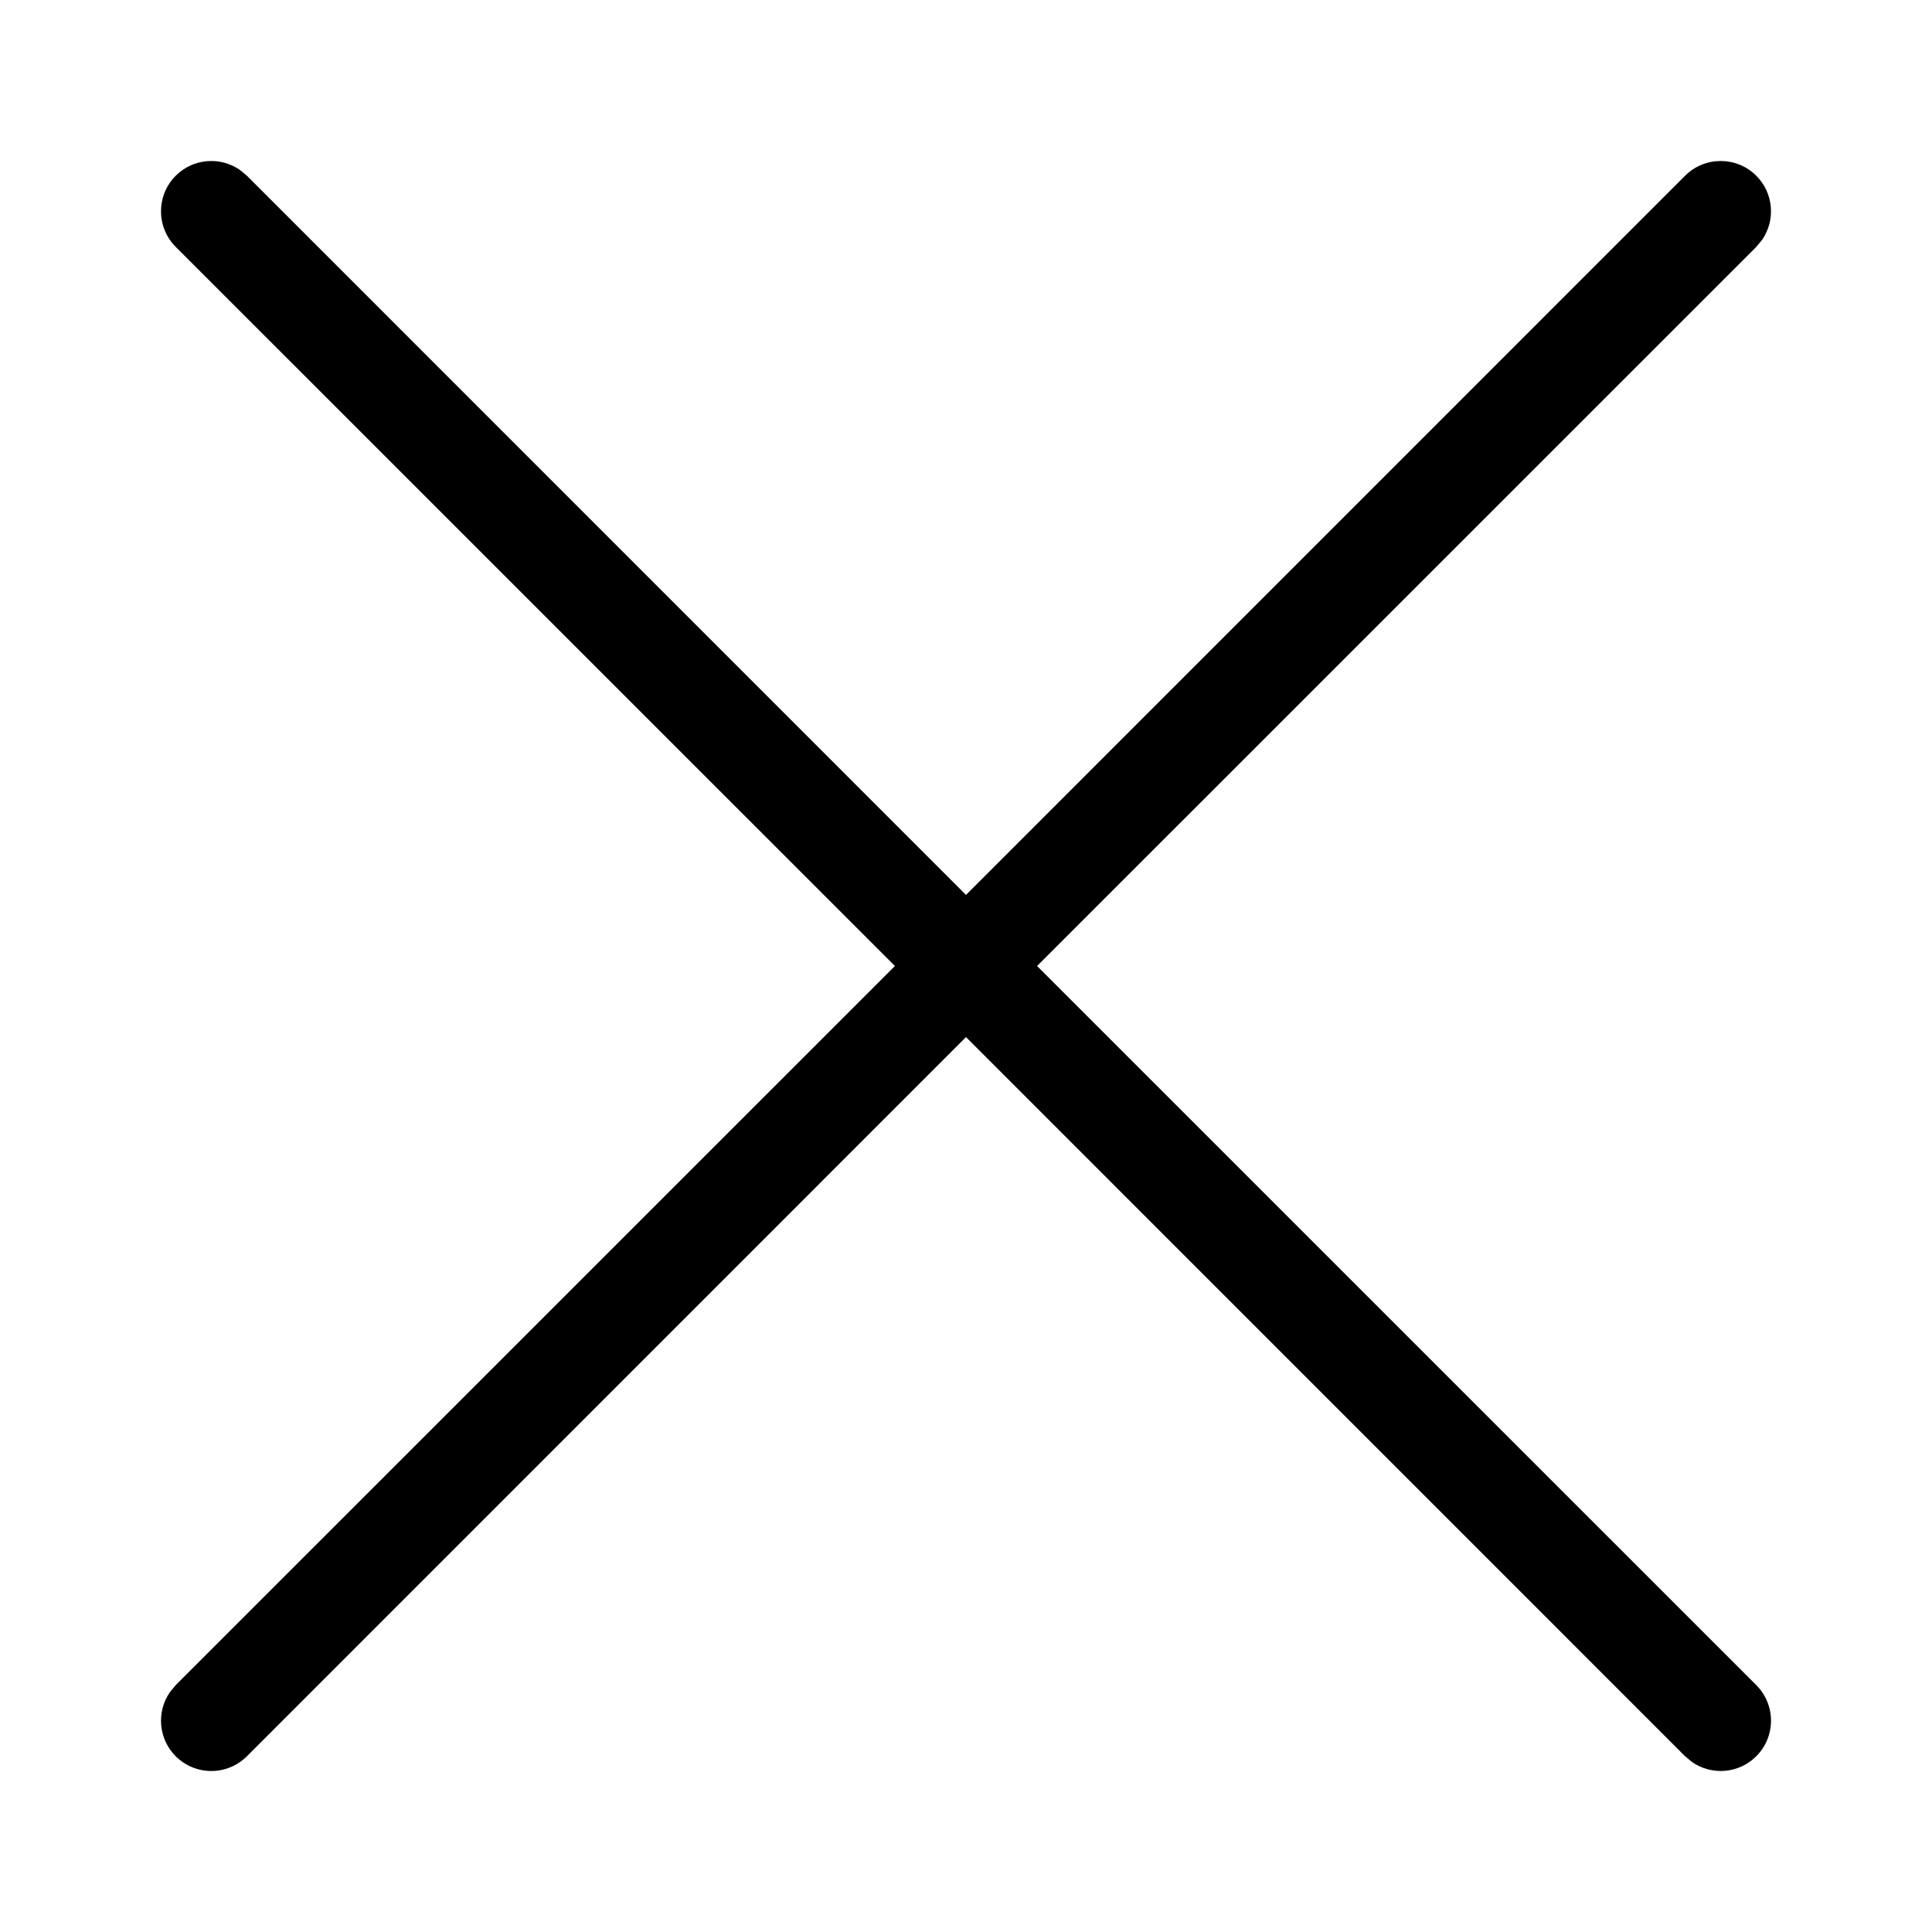
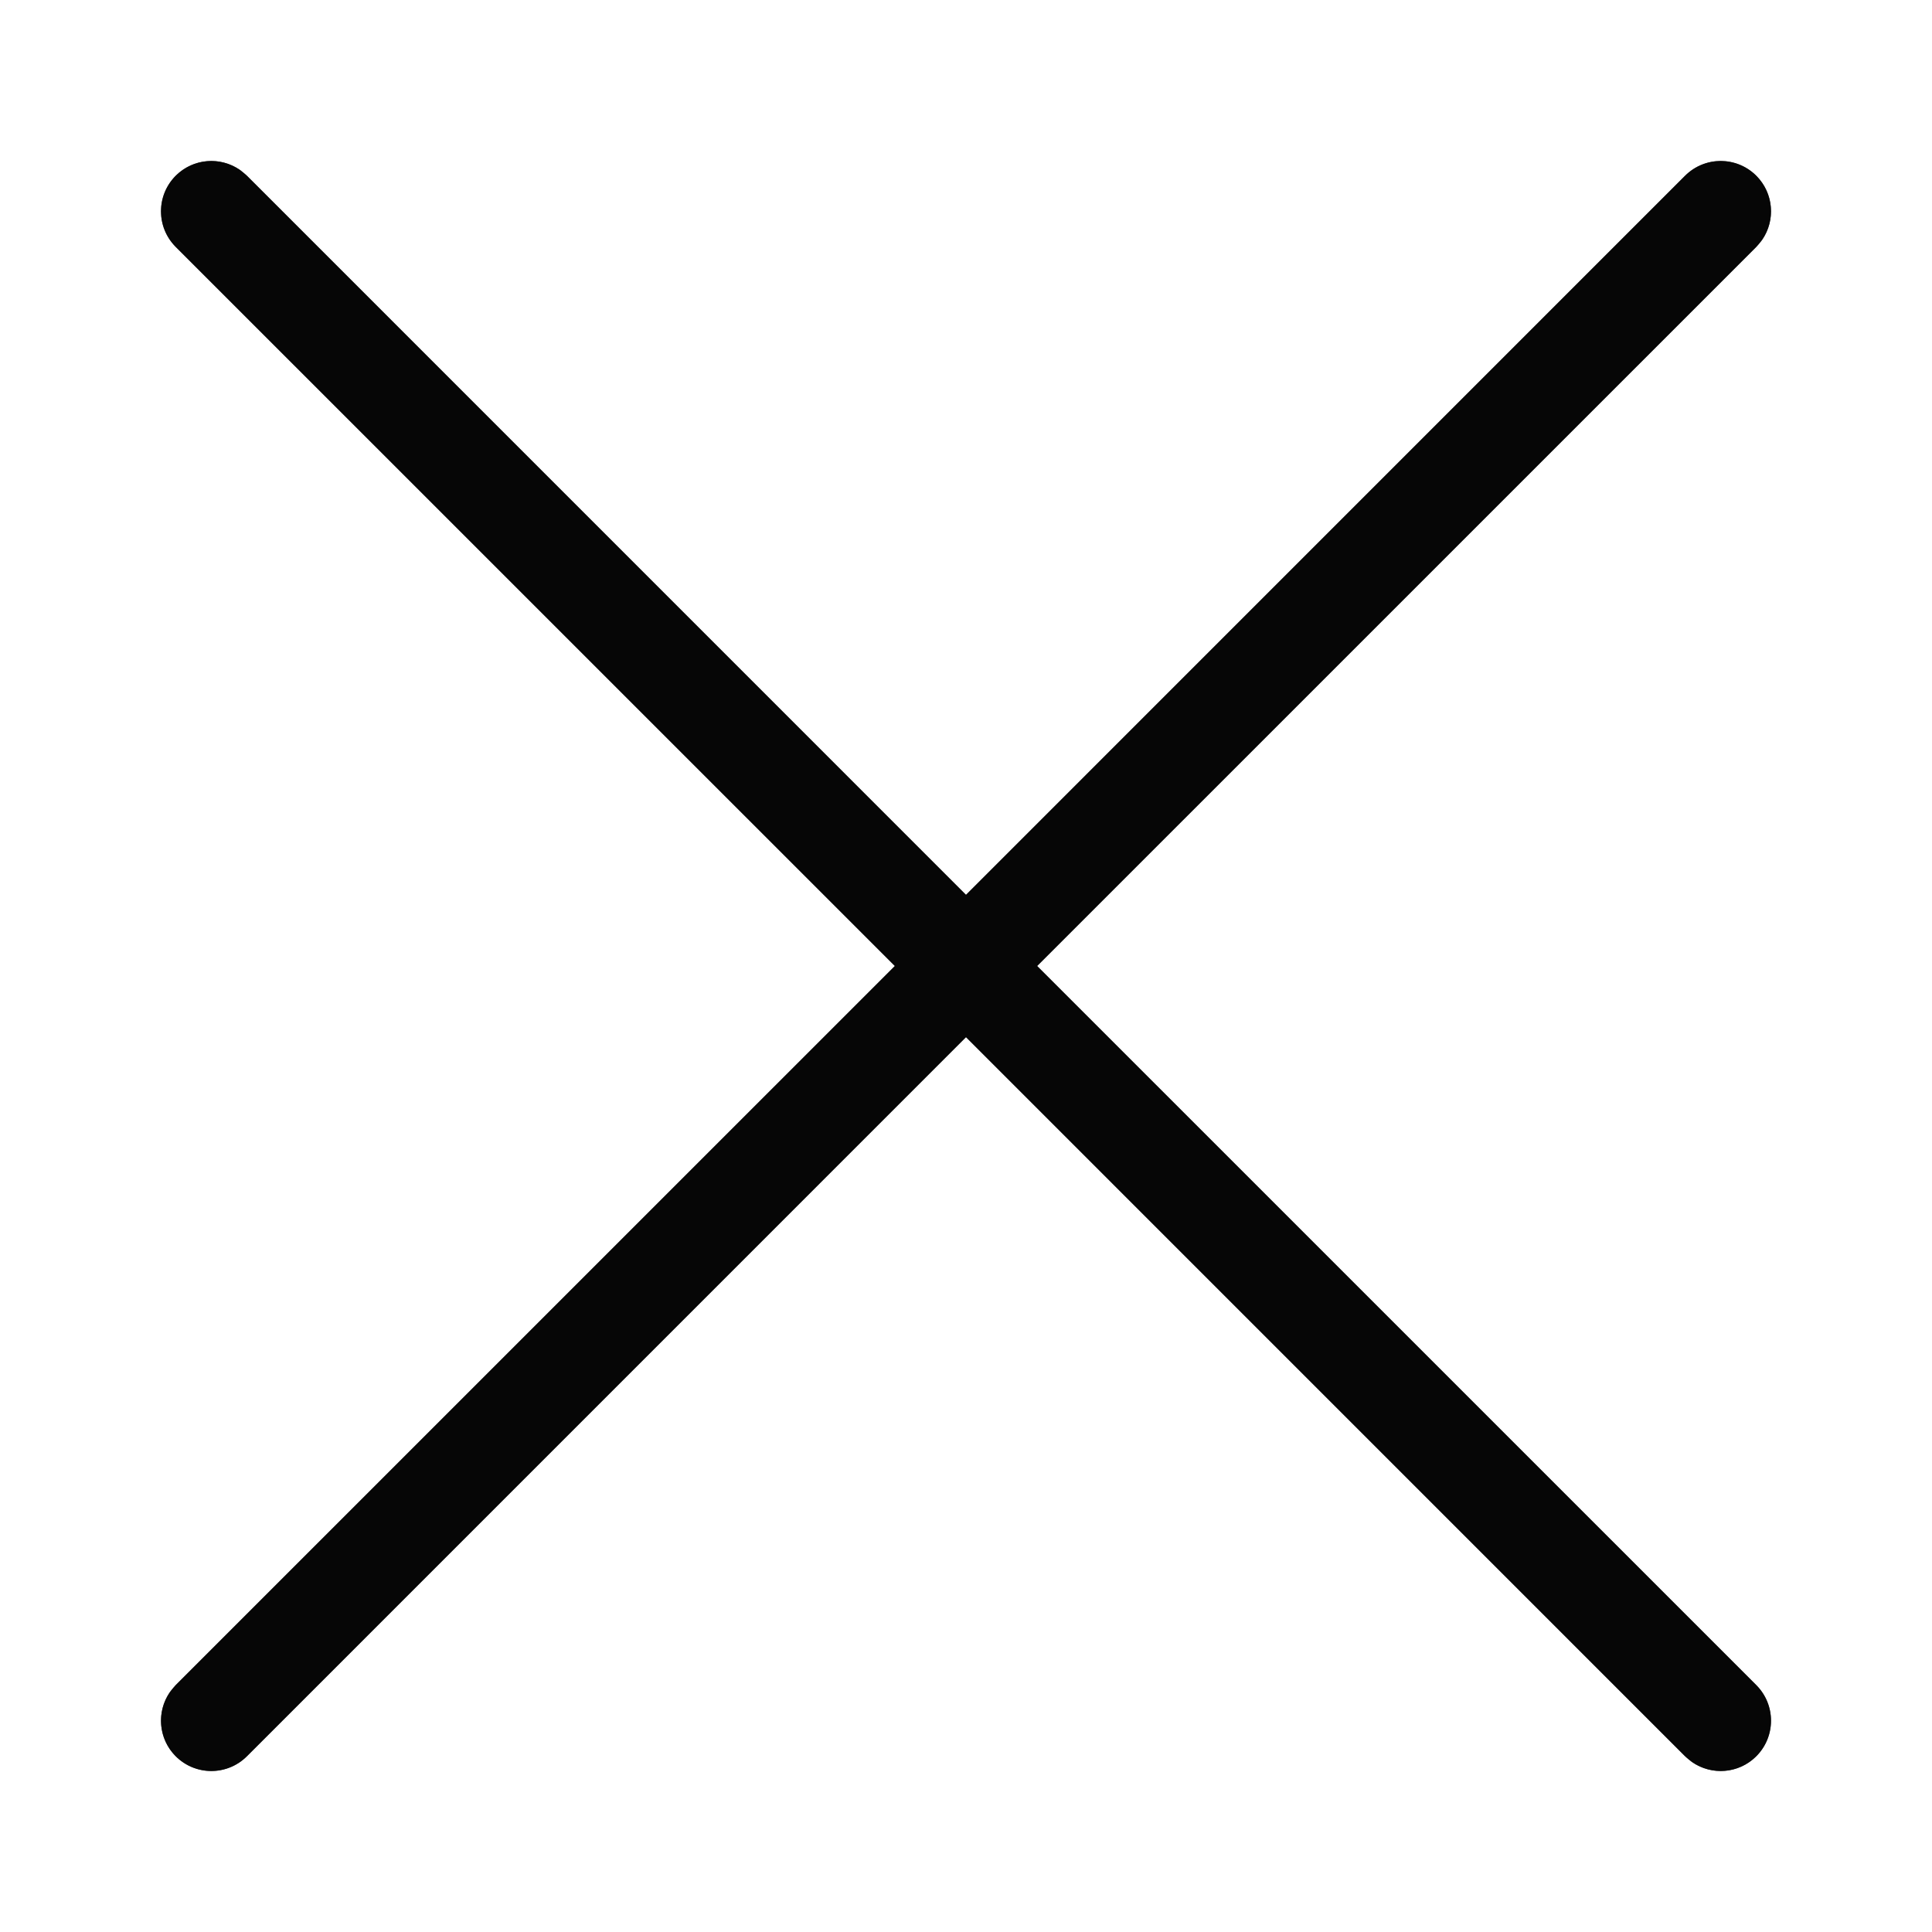
<svg xmlns="http://www.w3.org/2000/svg" width="24px" height="24px" viewBox="0 0 24 24" version="1.1">
-   <g id="Icons" stroke="none" stroke-width="1" fill="none" fill-rule="evenodd">
-     <g id="Overview" transform="translate(-705, -396)" fill="currentColor">
-       <g id="Icons" transform="translate(368.5, 100)">
-         <g id="Icon/Essential/Close" transform="translate(336.5, 296)">
-           <path d="M2.98,2.111 L3.067,2.183 L12,11.117 L20.933,2.183 C21.177,1.939 21.573,1.939 21.817,2.183 C22.034,2.4 22.058,2.737 21.889,2.98 L21.817,3.067 L12.883,12 L21.817,20.933 C22.061,21.177 22.061,21.573 21.817,21.817 C21.6,22.034 21.263,22.058 21.02,21.889 L20.933,21.817 L12,12.883 L3.067,21.817 C2.823,22.061 2.427,22.061 2.183,21.817 C1.966,21.6 1.942,21.263 2.111,21.02 L2.183,20.933 L11.117,12 L2.183,3.067 C1.939,2.823 1.939,2.427 2.183,2.183 C2.4,1.966 2.737,1.942 2.98,2.111 Z" id="Close" />
-         </g>
-       </g>
-     </g>
+   <g id="Icon/Essential/Close" stroke="none" stroke-width="1" fill="none" fill-rule="evenodd">
+     <path d="M2.625,21.375 L21.375,2.625 M21.375,21.375 L2.625,2.625" id="Close-Path" stroke-opacity="0.84" stroke="#000000" stroke-width="1.25" stroke-linecap="round" stroke-linejoin="round" />
+     <path d="M2.98,2.111 L3.067,2.183 L12,11.117 L20.933,2.183 C21.177,1.939 21.573,1.939 21.817,2.183 C22.034,2.4 22.058,2.737 21.889,2.98 L21.817,3.067 L12.883,12 L21.817,20.933 C22.061,21.177 22.061,21.573 21.817,21.817 C21.6,22.034 21.263,22.058 21.02,21.889 L20.933,21.817 L12,12.883 L3.067,21.817 C2.823,22.061 2.427,22.061 2.183,21.817 C1.966,21.6 1.942,21.263 2.111,21.02 L2.183,20.933 L11.117,12 L2.183,3.067 C1.939,2.823 1.939,2.427 2.183,2.183 C2.4,1.966 2.737,1.942 2.98,2.111 Z" id="Close" fill-opacity="0.84" fill="currentColor" />
  </g>
</svg>
